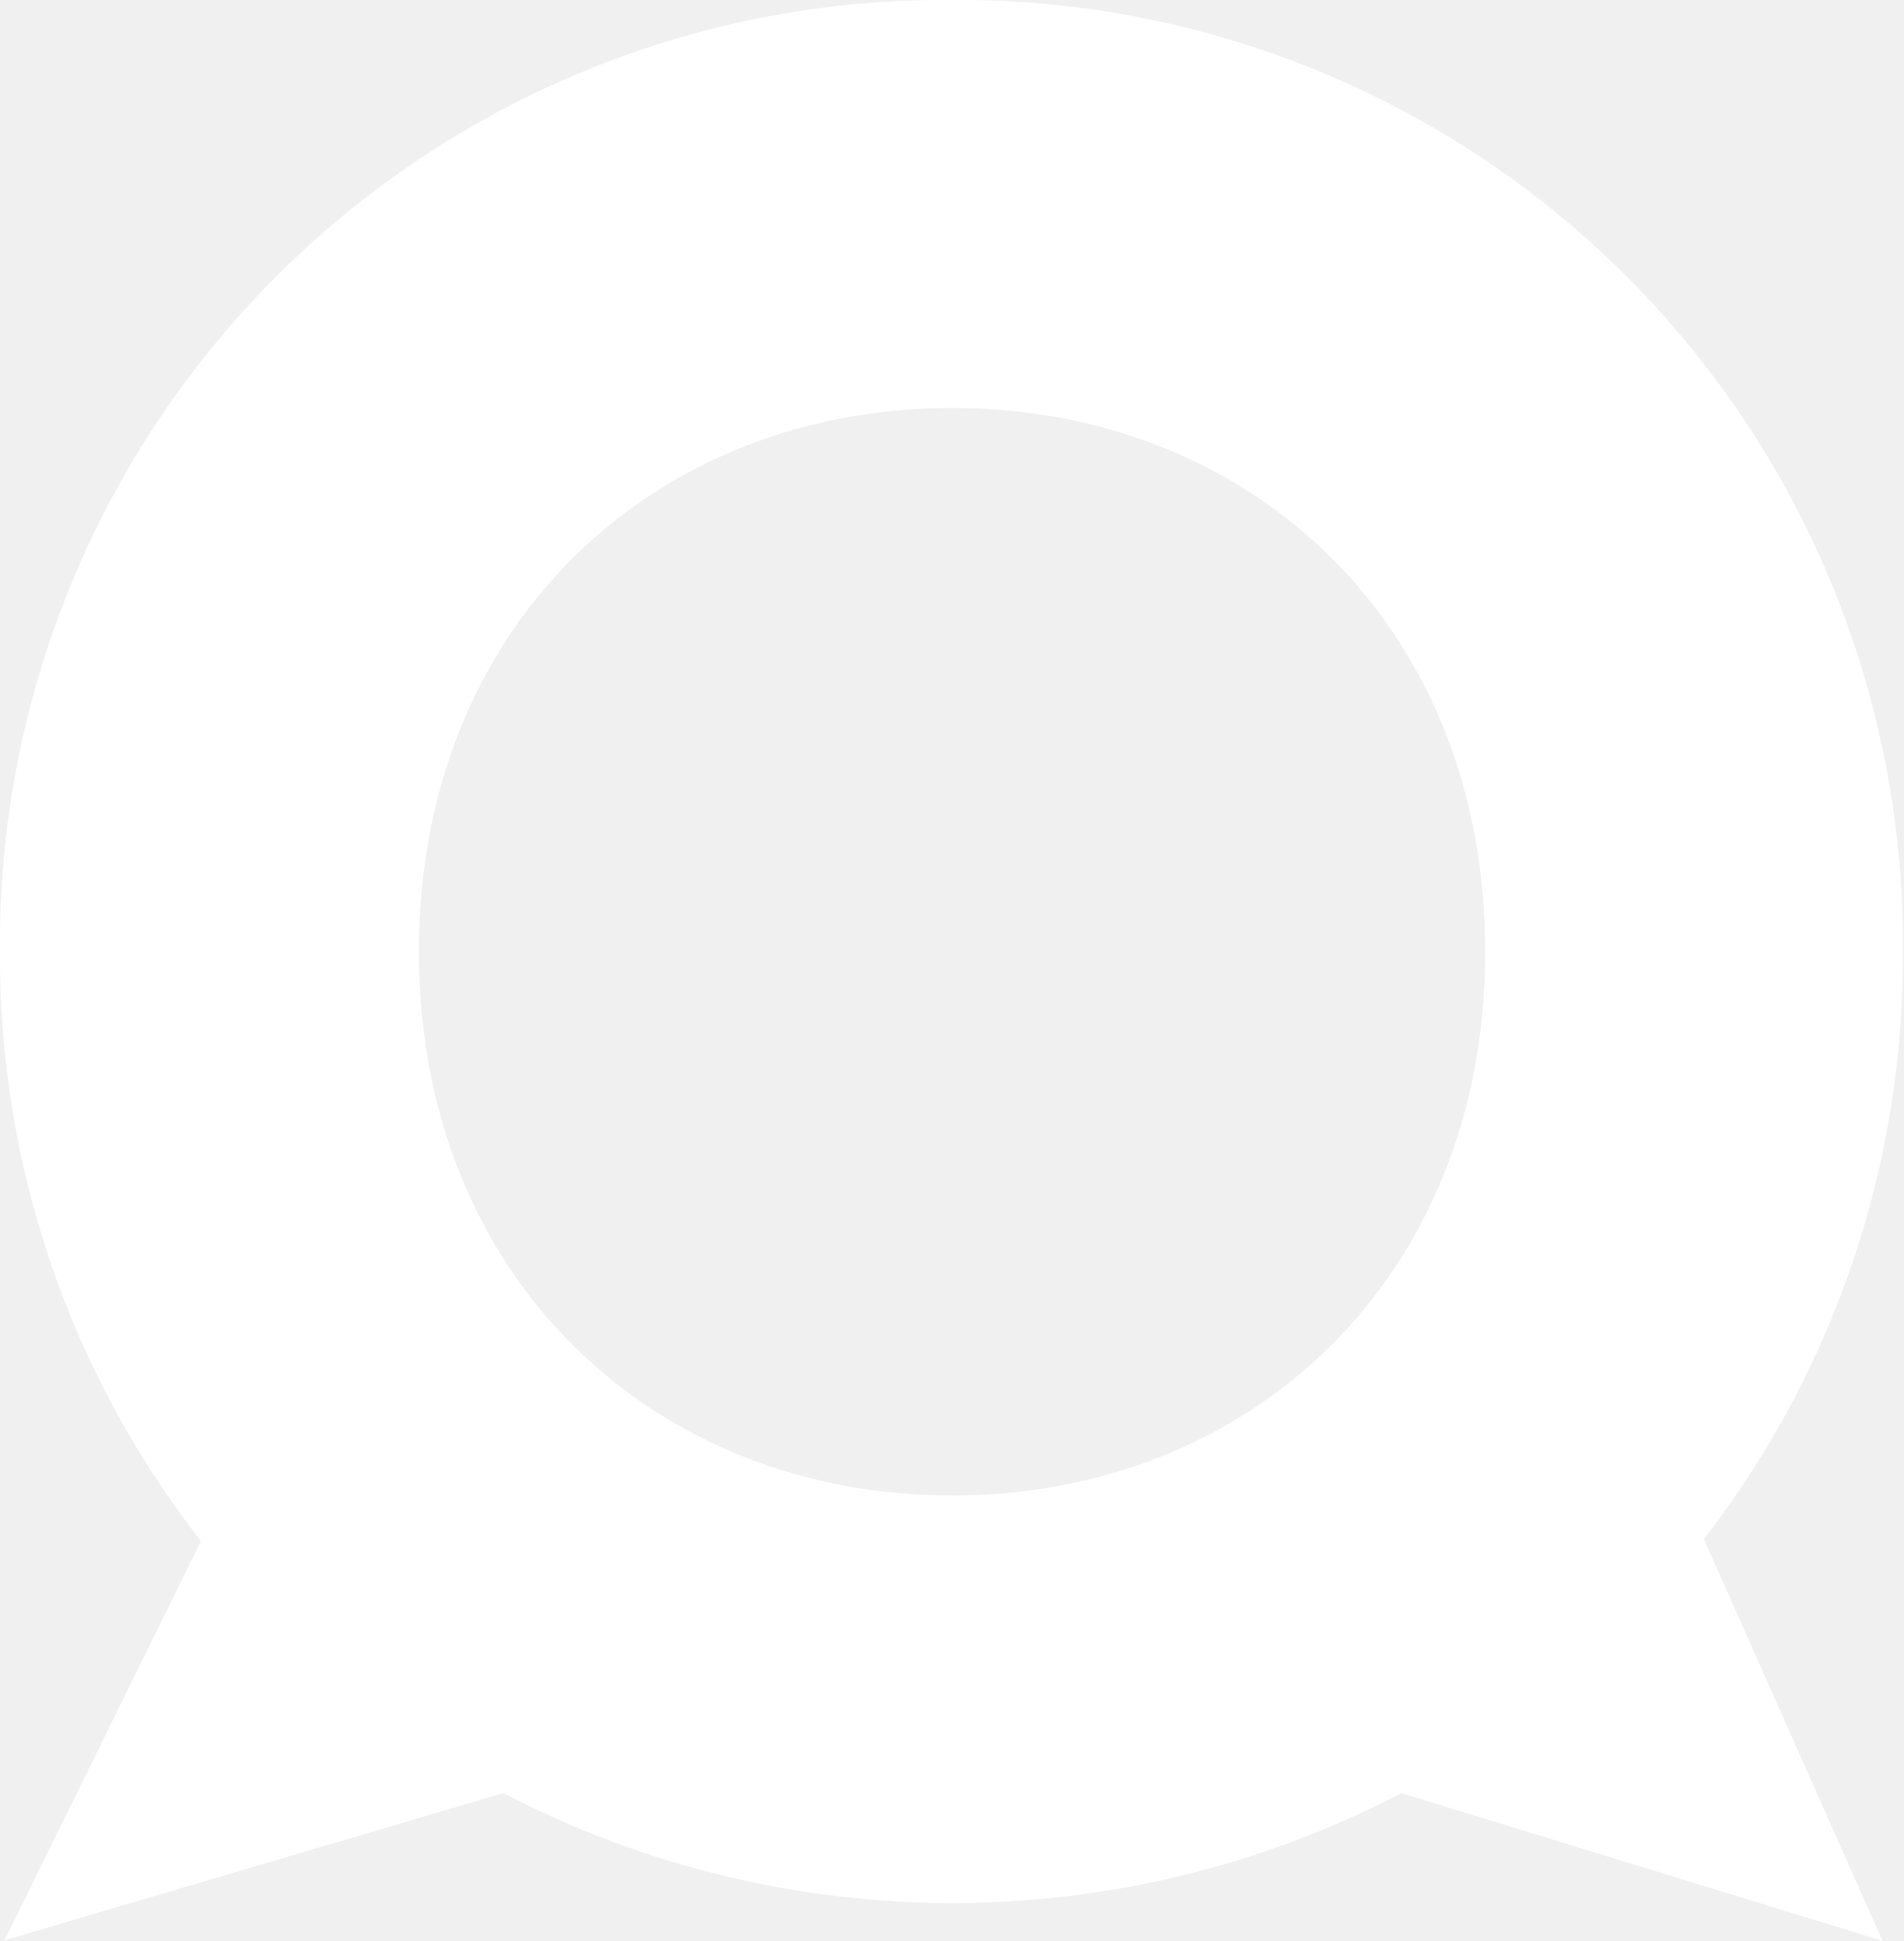
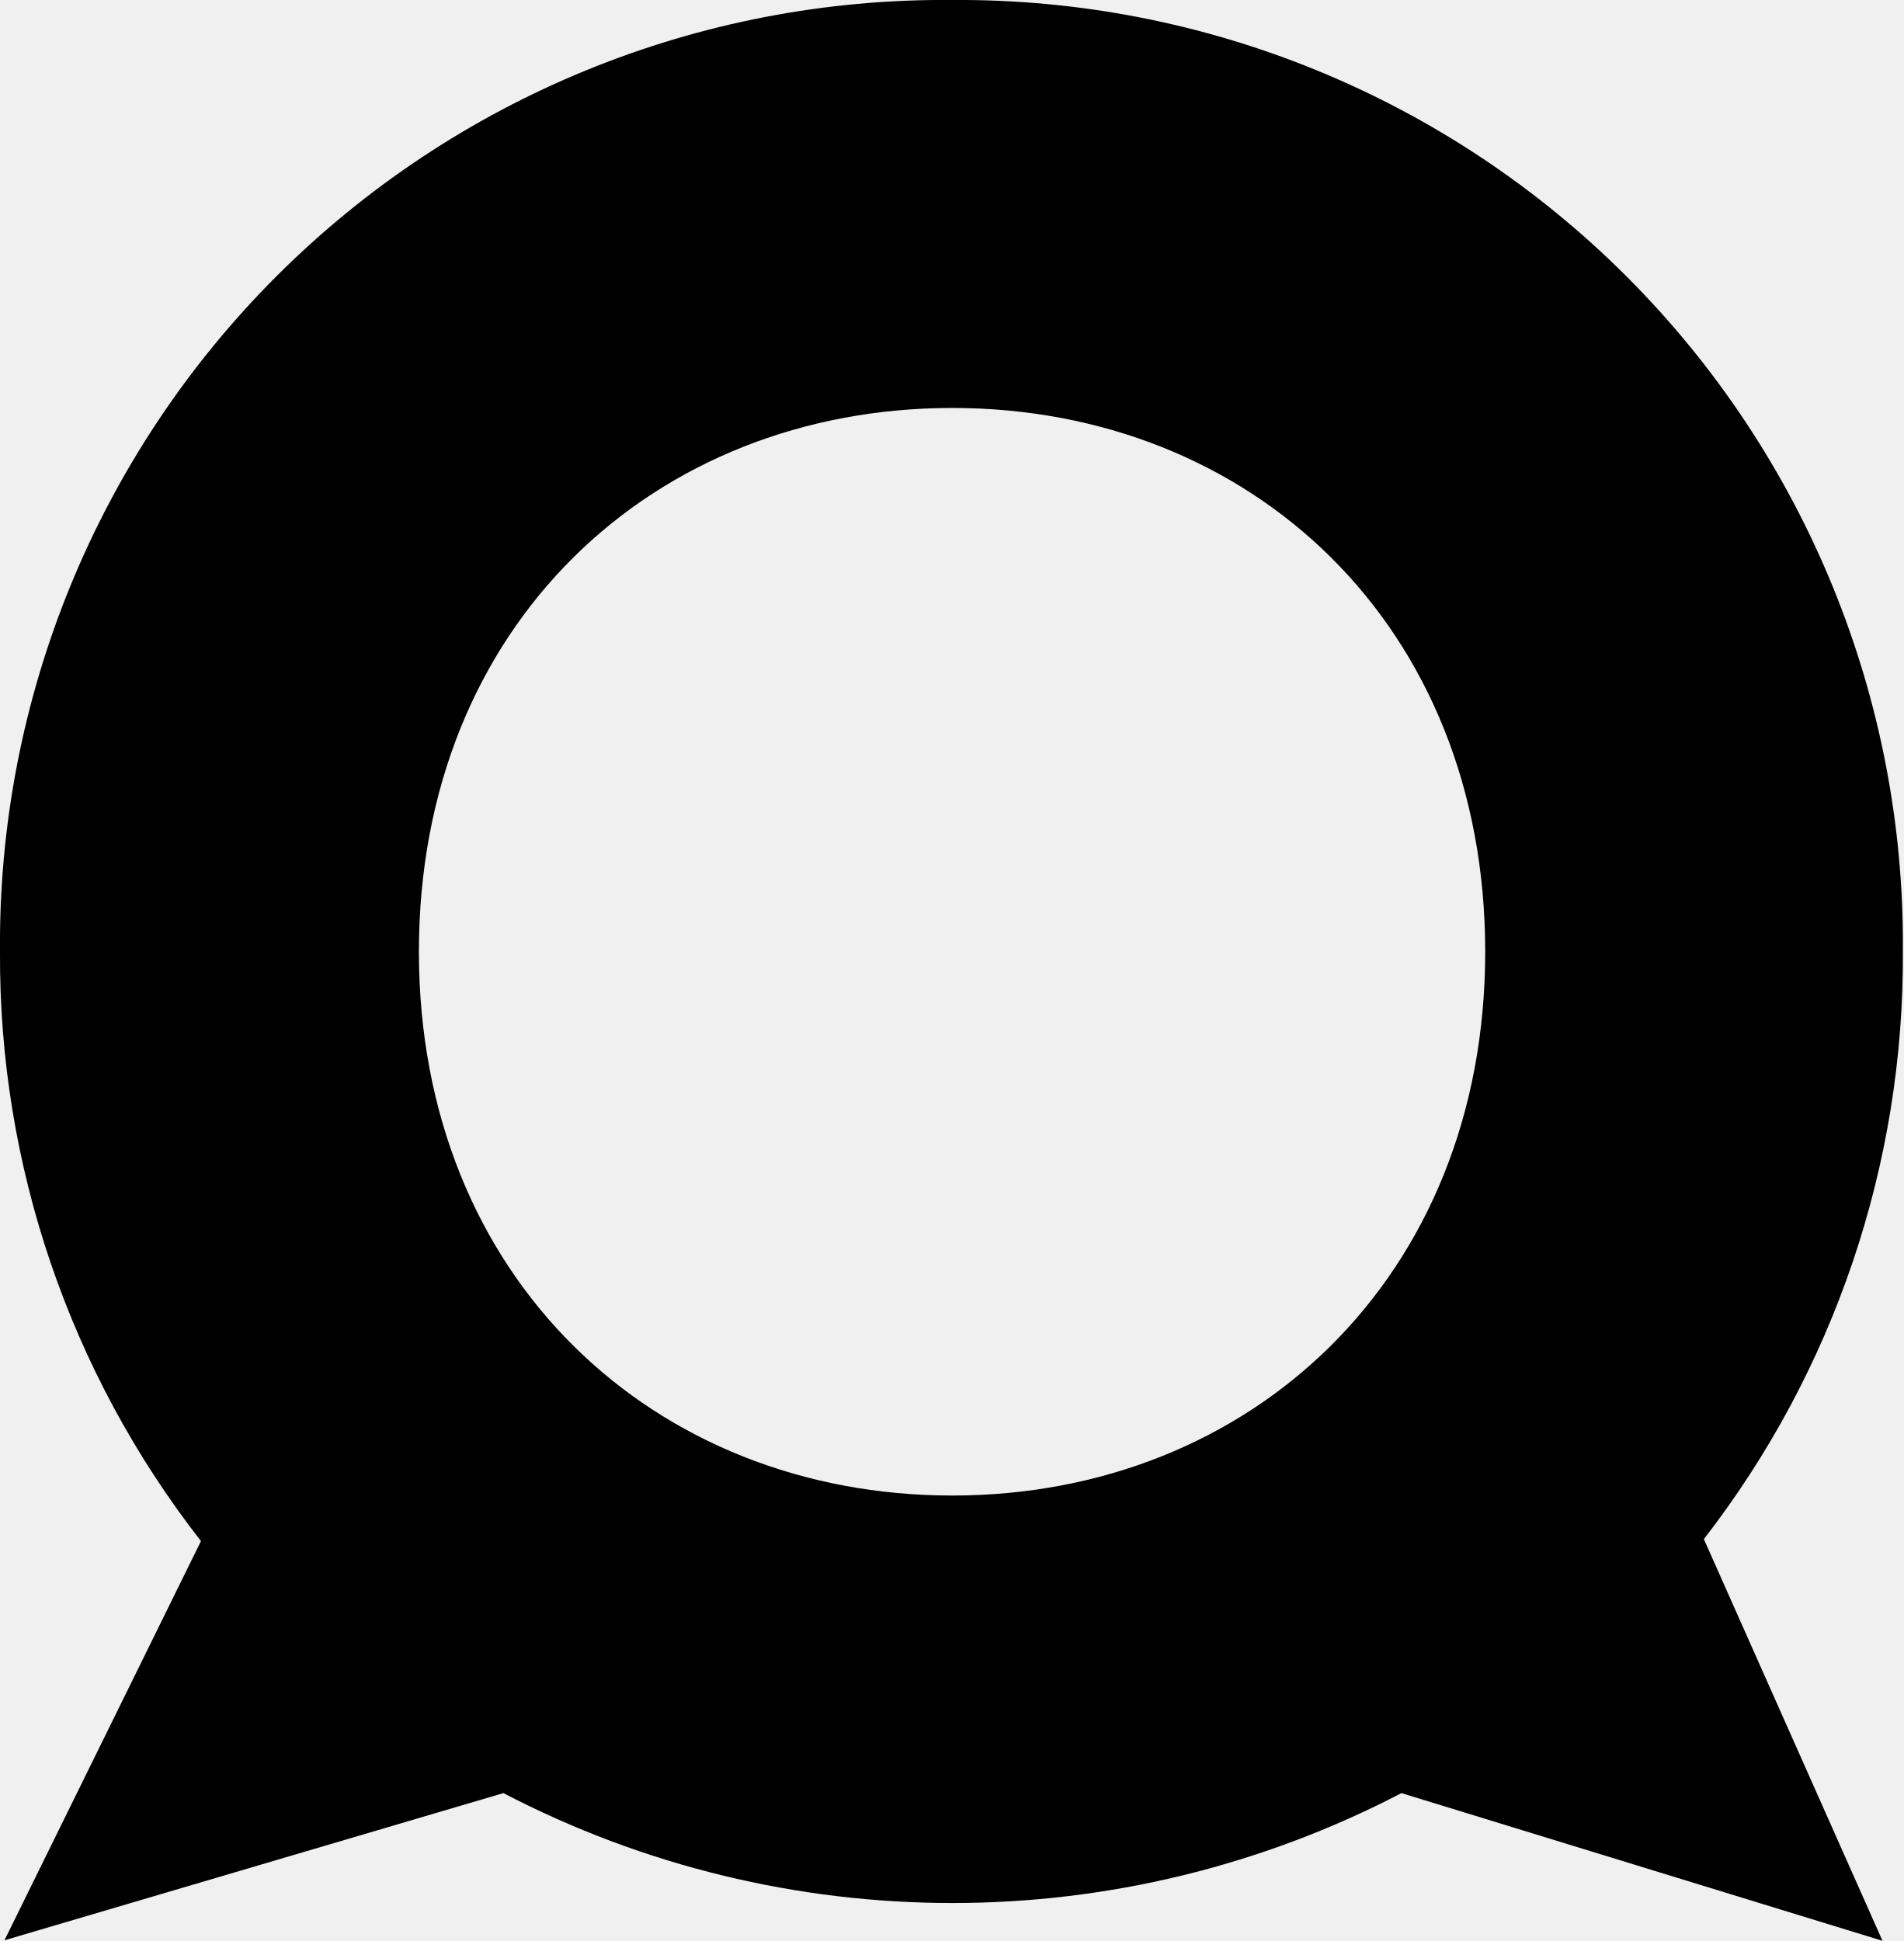
<svg xmlns="http://www.w3.org/2000/svg" id="Слой_1" data-name="Слой 1" viewBox="0 0 106.57 108.67">
-   <defs>
-     <style>.cls-1{fill:#fff;}</style>
-   </defs>
+   <defs />
  <path class="cls-1" d="M55,1.16A52.83,52.83,0,0,0,1.69,54.44a53.17,53.17,0,0,0,11.25,33l-11,22.35,27.93-8.24a54.41,54.41,0,0,0,50.27,0l26.93,8.27-10-22.49a53.18,53.18,0,0,0,11.14-32.9A52.83,52.83,0,0,0,55,1.16Zm0,83.73c-16.69,0-29.86-12.15-29.86-30.45S38.28,24,55,24,84.83,36.14,84.83,54.44,71.66,84.89,55,84.89Z" transform="translate(-1.69 -1.16)" />
</svg>
